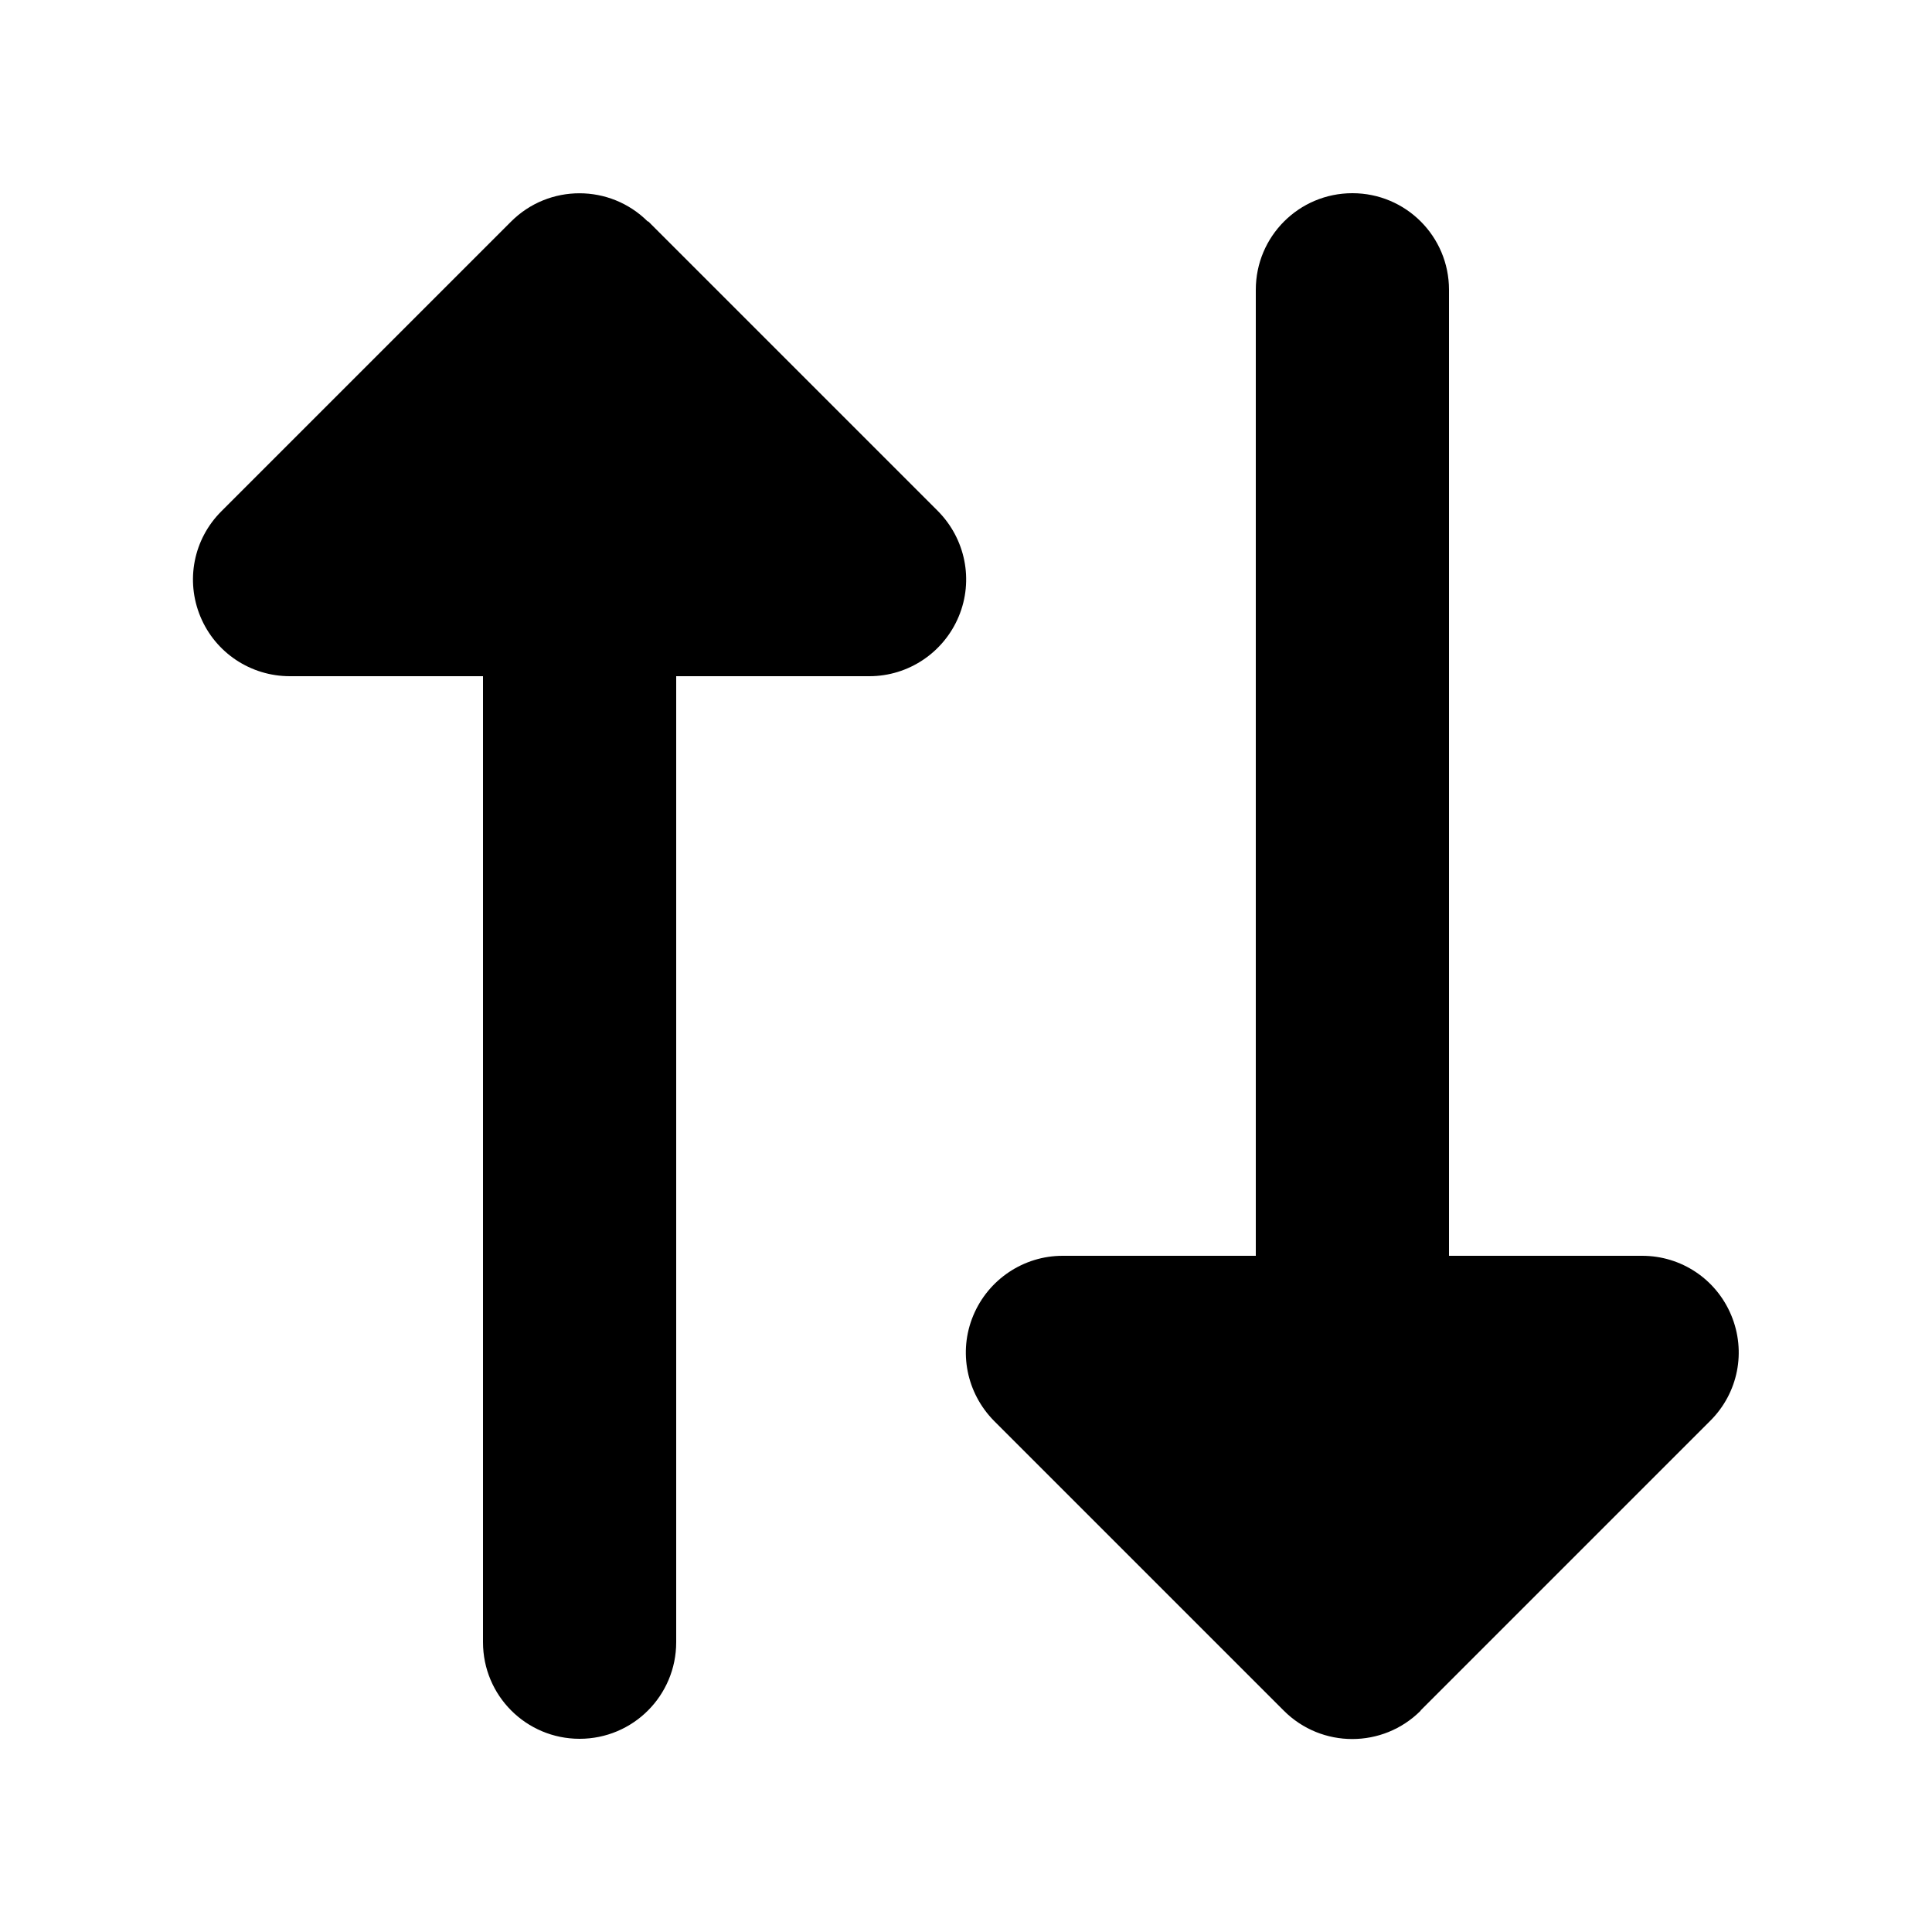
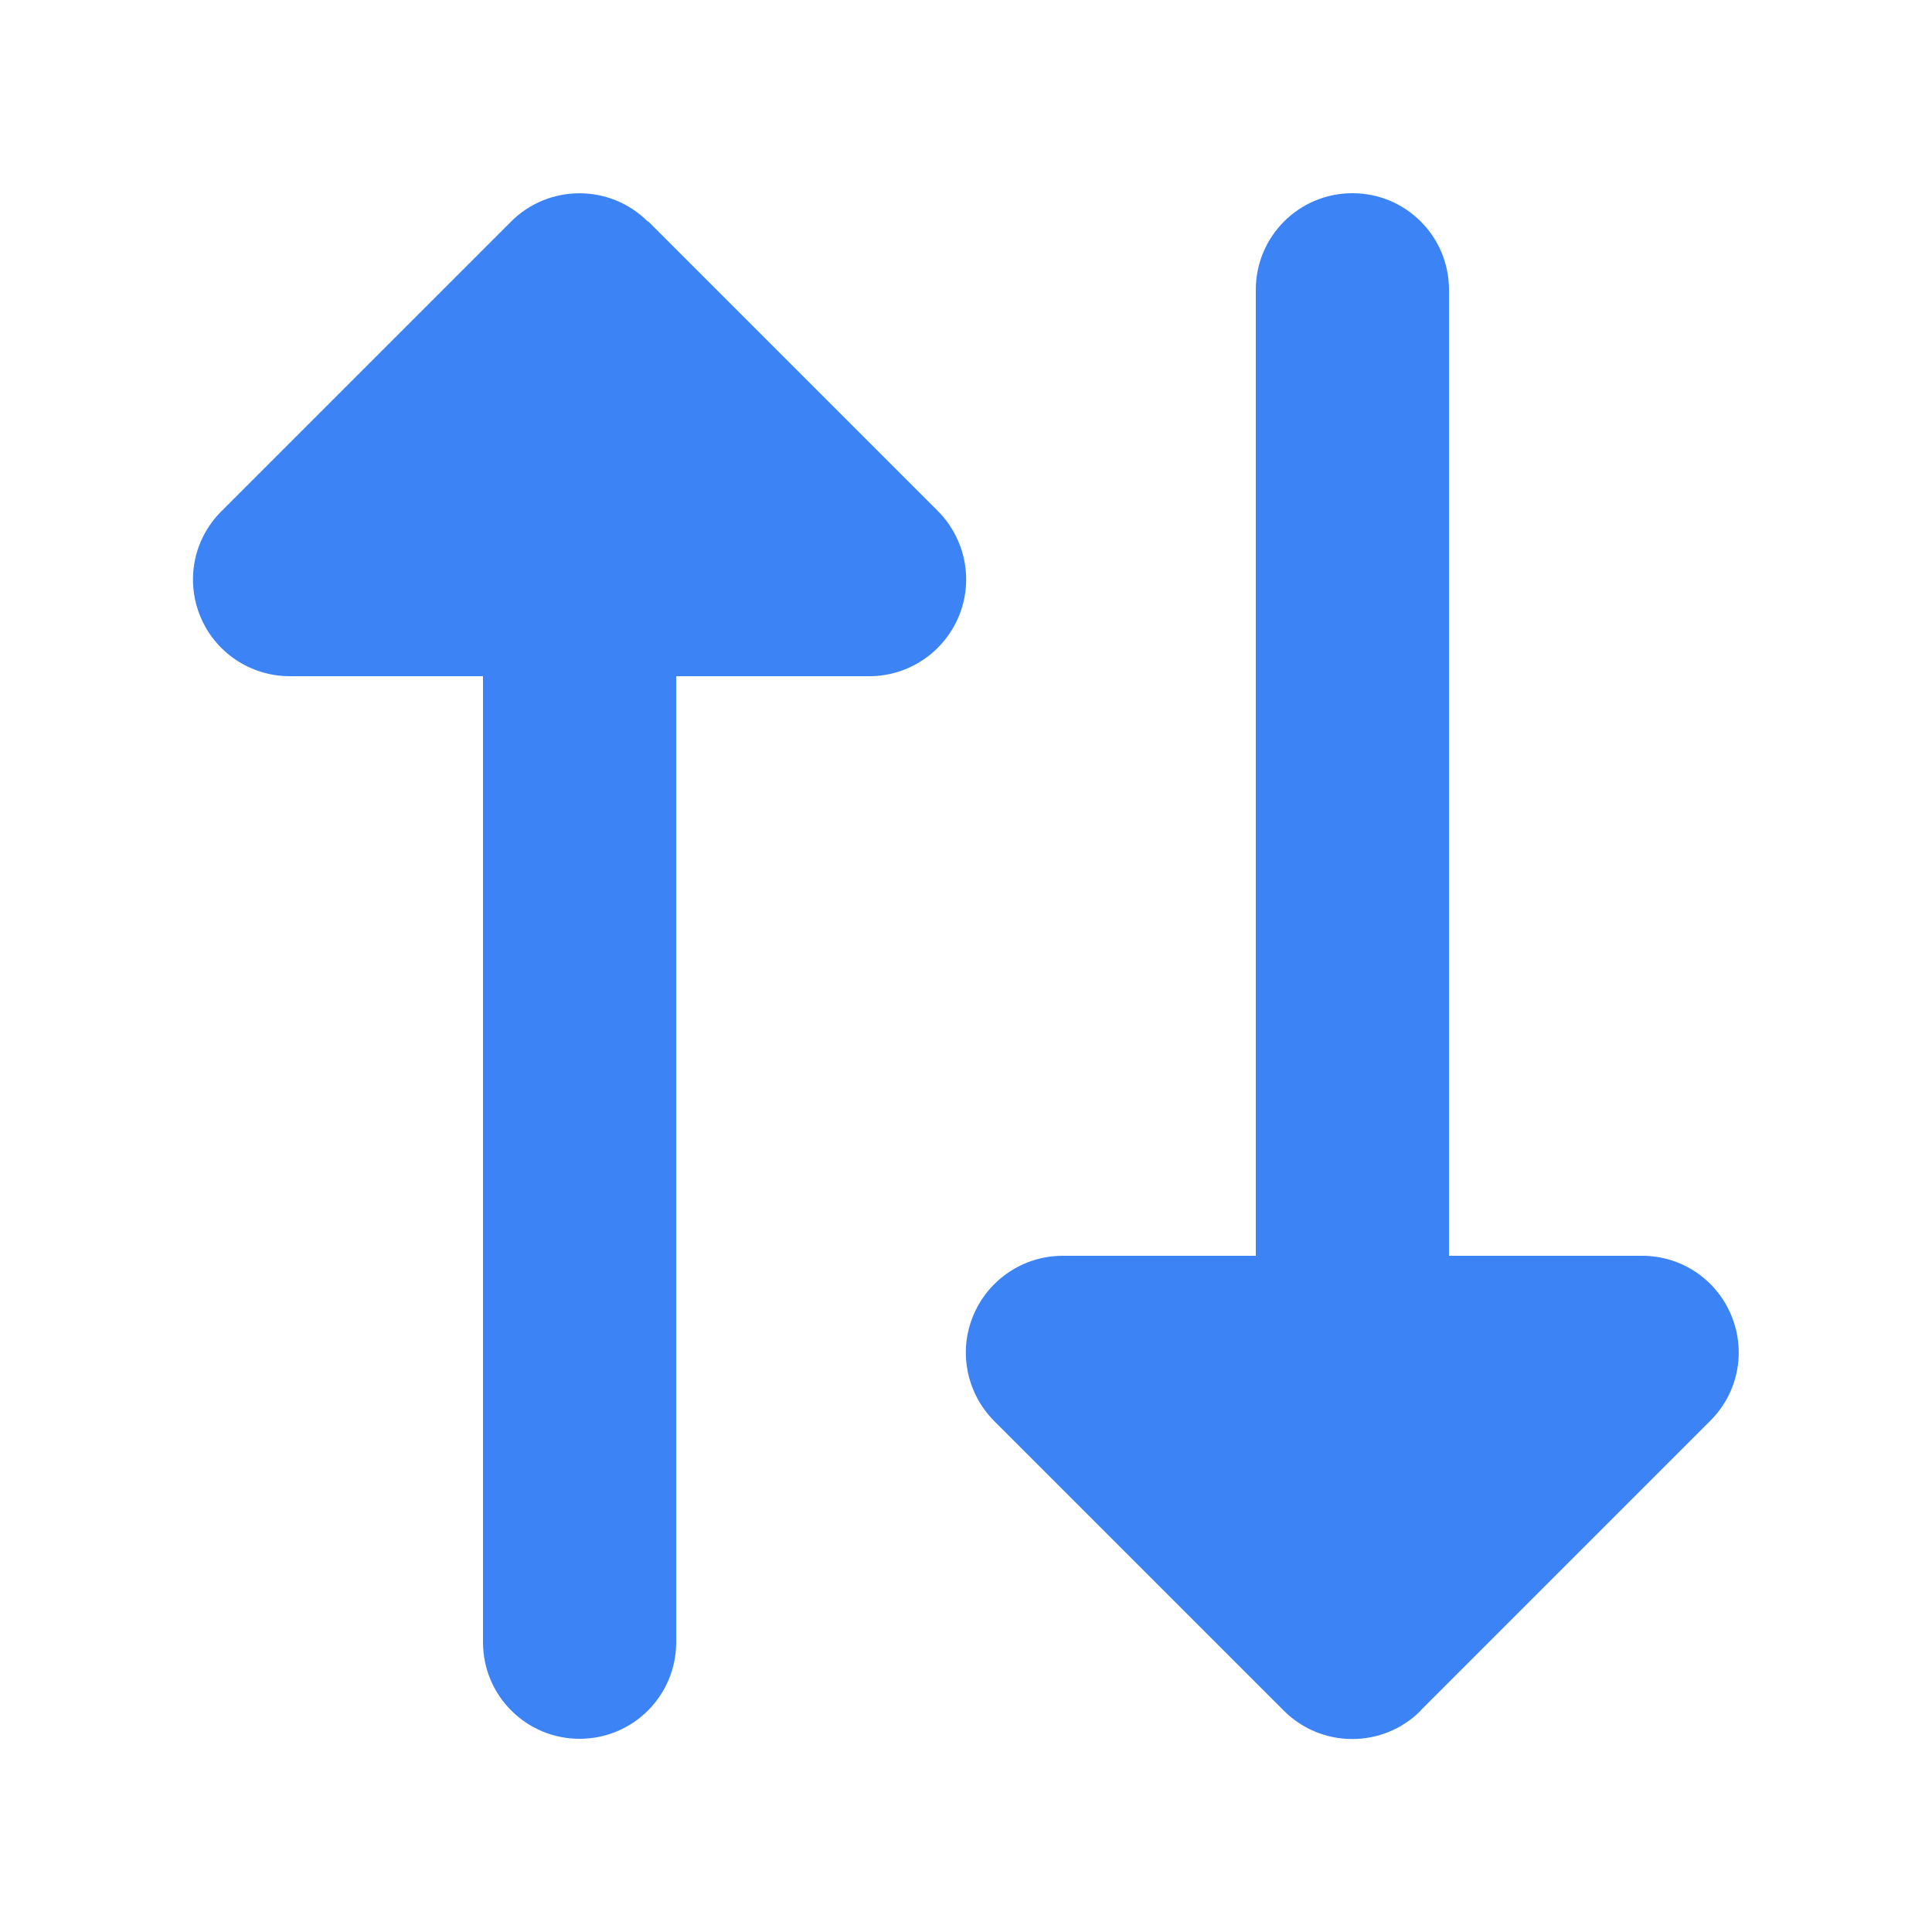
<svg xmlns="http://www.w3.org/2000/svg" viewBox="0 0 640 640">
-   <path fill="#000" d="M470.6 566.6L566.6 470.6C575.8 461.4 578.5 447.7 573.5 435.7C568.5 423.7 556.9 416 544 416L480 416L480 96C480 78.3 465.7 64 448 64C430.3 64 416 78.3 416 96L416 416L352 416C339.1 416 327.4 423.8 322.4 435.8C317.4 447.8 320.2 461.5 329.3 470.7L425.3 566.7C437.8 579.2 458.1 579.2 470.6 566.7zM214.6 73.4C202.1 60.9 181.8 60.9 169.3 73.4L73.3 169.4C64.1 178.6 61.4 192.3 66.4 204.3C71.4 216.3 83.1 224 96 224L160 224L160 544C160 561.7 174.3 576 192 576C209.7 576 224 561.7 224 544L224 224L288 224C300.9 224 312.6 216.2 317.6 204.2C322.6 192.2 319.8 178.5 310.7 169.3L214.7 73.3z" />
+   <path fill="#3c83f6" d="M470.6 566.6L566.6 470.6C575.8 461.4 578.5 447.7 573.5 435.7C568.5 423.7 556.9 416 544 416L480 416L480 96C480 78.3 465.7 64 448 64C430.3 64 416 78.3 416 96L416 416L352 416C339.1 416 327.4 423.8 322.4 435.8C317.4 447.8 320.2 461.5 329.3 470.7L425.3 566.7C437.8 579.2 458.1 579.2 470.6 566.7zM214.6 73.4C202.1 60.9 181.8 60.9 169.3 73.4L73.3 169.4C64.1 178.6 61.4 192.3 66.4 204.3C71.4 216.3 83.1 224 96 224L160 224L160 544C160 561.7 174.3 576 192 576C209.7 576 224 561.7 224 544L224 224L288 224C300.9 224 312.6 216.2 317.6 204.2C322.6 192.2 319.8 178.5 310.7 169.3L214.7 73.3z" />
</svg>
